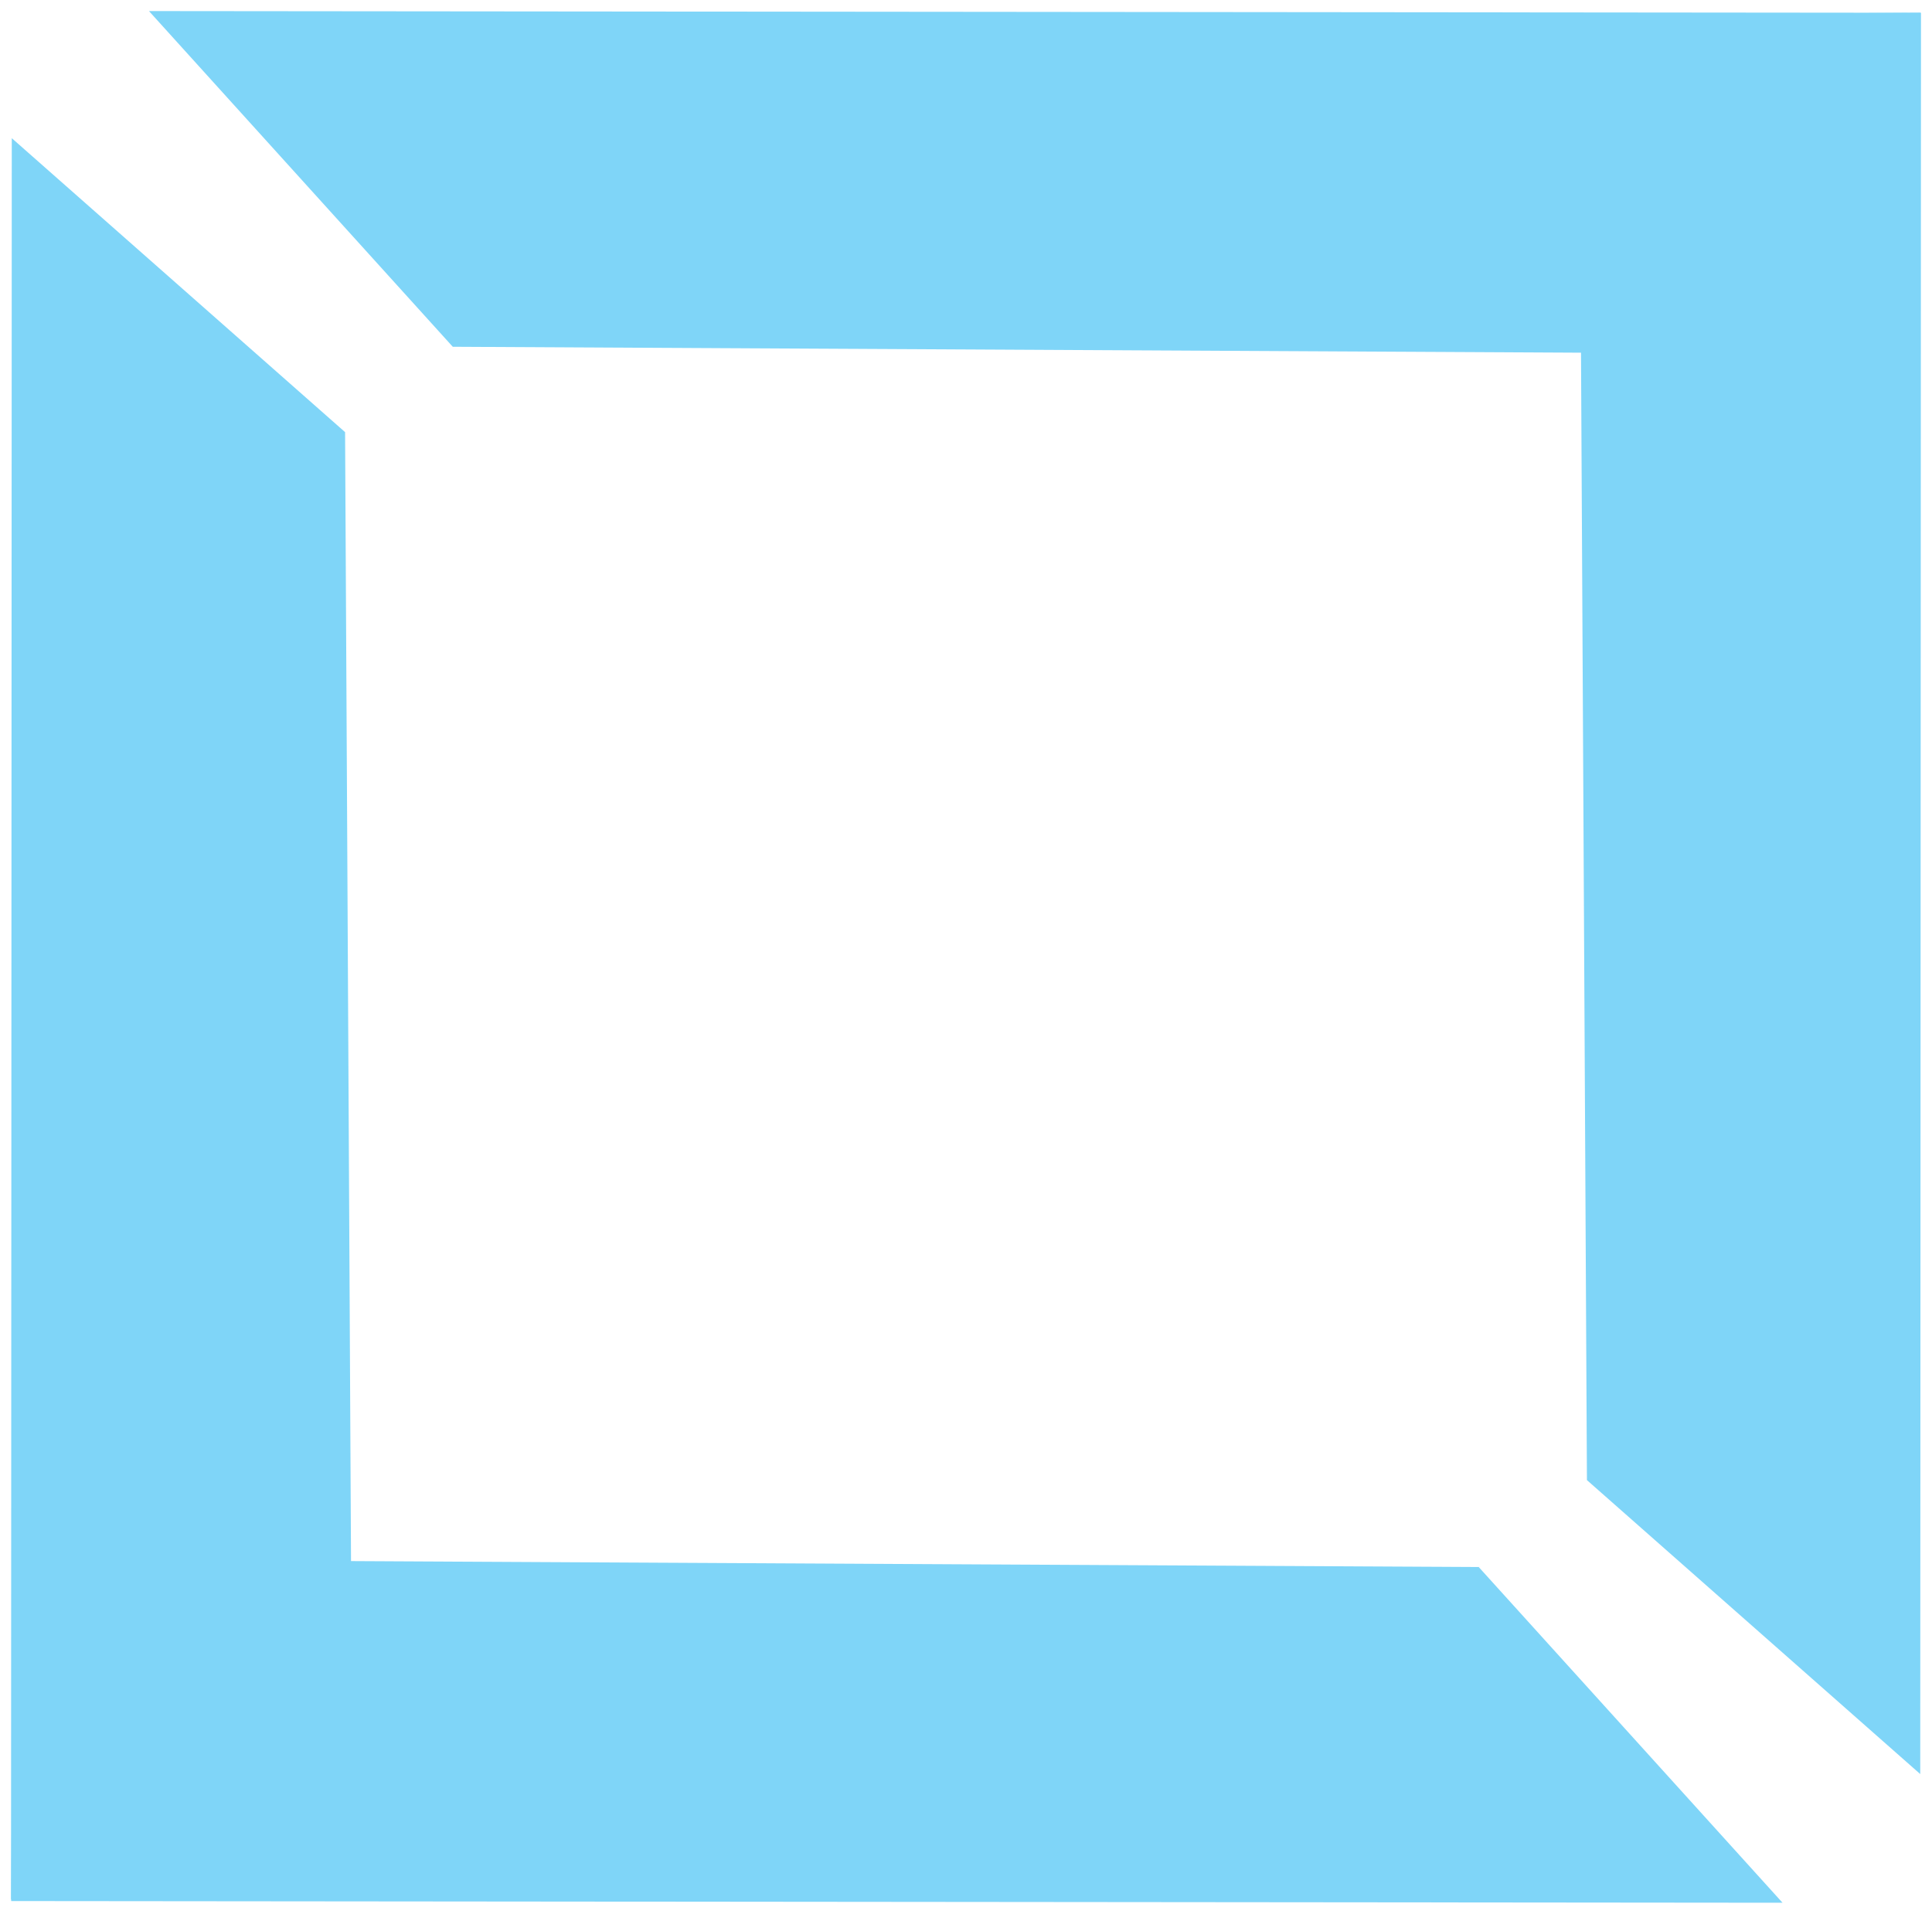
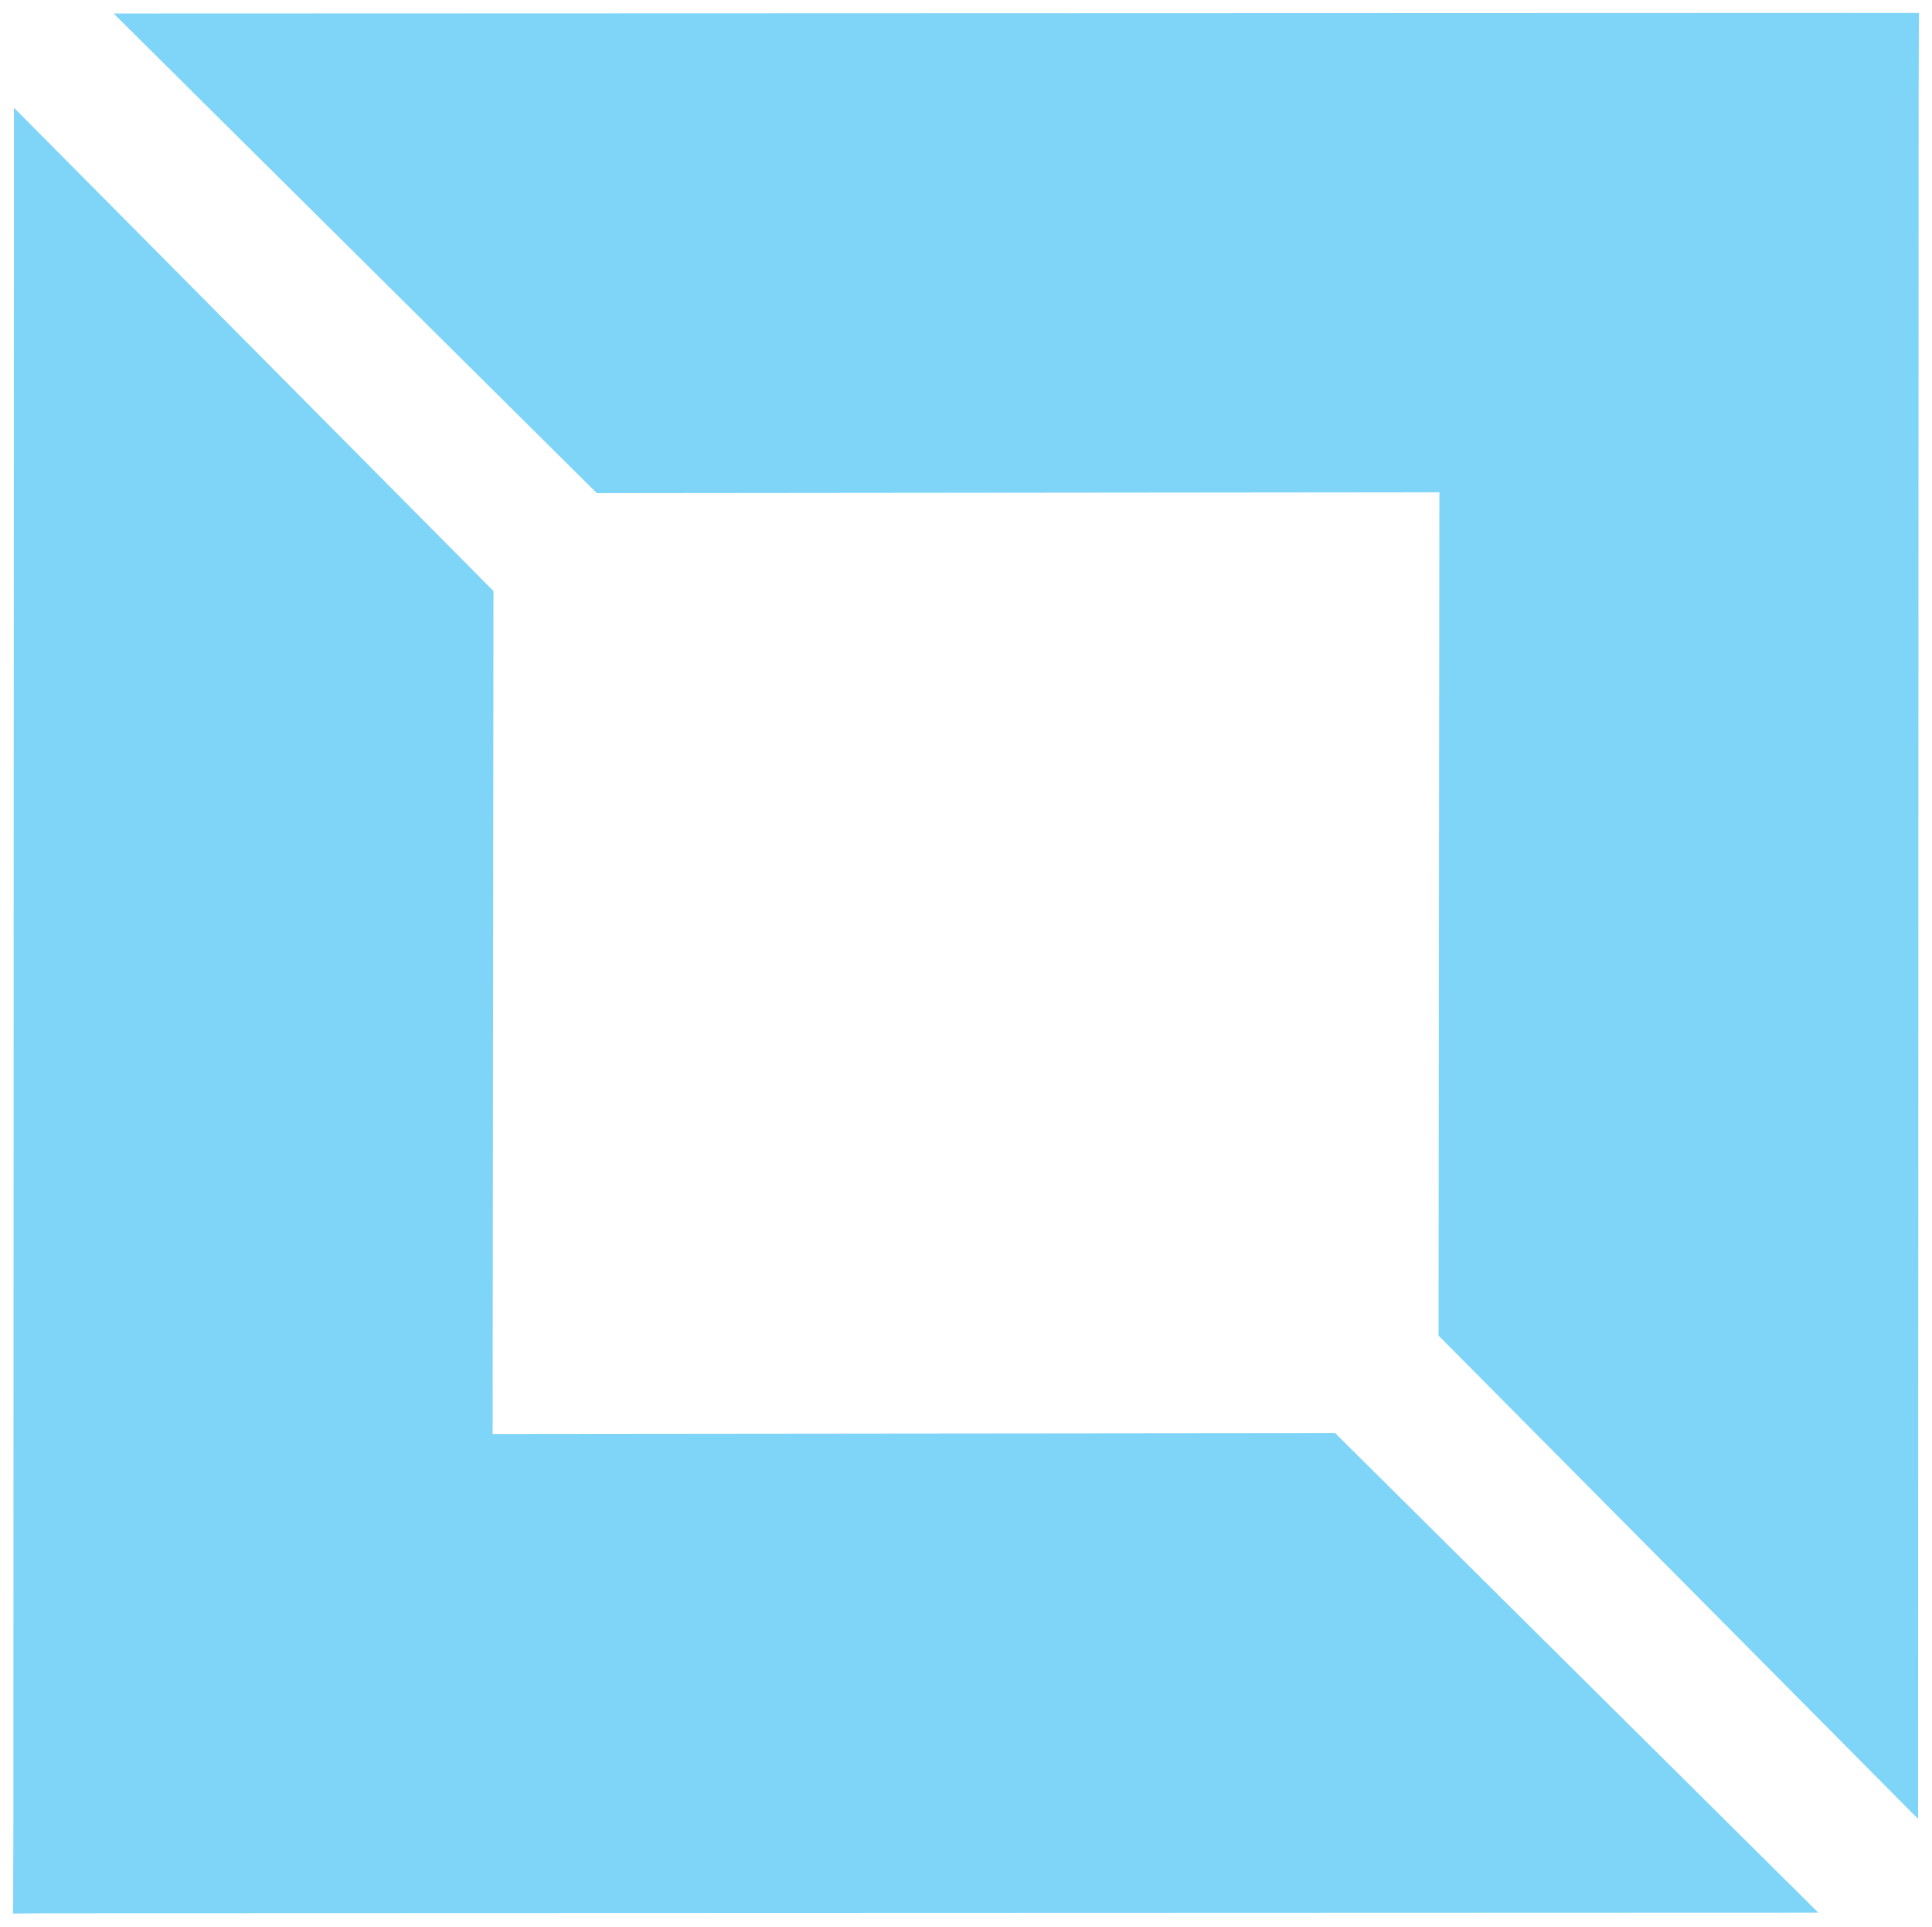
- <svg xmlns="http://www.w3.org/2000/svg" width="35.003mm" height="34.678mm" viewBox="0 0 35.003 34.678" version="1.1" id="svg5">
-   <defs id="defs2">
-     </defs>
-   <g id="layer1" transform="translate(-49.39475,-81.00496)">
-     <path id="rect234-7" transform="matrix(-0.00646837,-0.9999791,0.9999804,-0.00625861,0,0)" d="m -108.311,77.447 26.55,0.032 v 6.192 l -31.914,-0.22 z" style="fill:#7fd5f8;fill-opacity:1;stroke:#9a8a66;stroke-width:0.401;stroke-opacity:0;stop-color:#7fd5f8" class="UnoptimicedTransforms" />
-     <path id="rect234-7-0" transform="matrix(0.9999791,0.00646837,0.00625861,-0.9999804,165.4218,165.4344)" d="m -108.311,77.447 26.55,0.032 v 6.192 l -32.092,-0.177 z" style="fill:#7fd5f8;fill-opacity:1;stroke:#9a8a66;stroke-width:0.401;stroke-opacity:0;stop-color:#7fd5f8" class="UnoptimicedTransforms" />
-     <path id="rect234-7-2" transform="matrix(0.00646837,0.9999791,-0.9999804,0.00625861,133.7928,196.6591)" d="m -108.311,77.447 26.55,0.032 v 6.192 l -31.914,-0.22 z" style="fill:#7fd5f8;fill-opacity:1;stroke:#9a8a66;stroke-width:0.401;stroke-opacity:0;stop-color:#7fd5f8" class="UnoptimicedTransforms" />
-     <path id="rect234-7-0-9" transform="matrix(-0.9999791,-0.00646837,-0.00625861,0.9999804,-31.63847,31.25315)" d="m -108.311,77.447 26.55,0.032 v 6.192 l -32.092,-0.177 z" style="fill:#7fd5f8;fill-opacity:1;stroke:#9a8a66;stroke-width:0.401;stroke-opacity:0;stop-color:#7fd5f8" class="UnoptimicedTransforms" />
+ <svg xmlns="http://www.w3.org/2000/svg" width="35.117mm" height="35.009mm" viewBox="0 0 35.117 35.009" version="1.1" id="svg5">
+   <defs id="defs2" />
+   <g id="layer1" transform="translate(-49.31539,-80.82093)">
+     <g id="g371" style="fill:#7fd5f8;fill-opacity:1">
+       <path id="rect234-7-0" d="m 60.164,89.783 23.939,-0.024 0.093,-8.703 -32.815,0.011 z" style="fill:#7fd5f8;fill-opacity:1;stroke:#9a8a66;stroke-width:0.468;stroke-opacity:0;stop-color:#000000" />
+     </g>
+     <g id="g371-3" style="fill:#7fd5f8;fill-opacity:1" transform="matrix(0,1,1,0,-31.49802,31.39736)">
+       <path id="rect234-7-0-7" d="m 60.164,89.783 23.939,-0.024 0.093,-8.703 -32.815,0.011 z" style="fill:#7fd5f8;fill-opacity:1;stroke:#9a8a66;stroke-width:0.468;stroke-opacity:0;stop-color:#000000" />
+     </g>
+     <g id="g371-3-1" style="fill:#7fd5f8;fill-opacity:1" transform="rotate(180,66.87411,98.32374)">
+       <path id="rect234-7-0-7-8" d="m 60.164,89.783 23.939,-0.024 0.093,-8.703 -32.815,0.011 z" style="fill:#7fd5f8;fill-opacity:1;stroke:#9a8a66;stroke-width:0.468;stroke-opacity:0;stop-color:#000000" />
+     </g>
+     <g id="g371-0" style="fill:#7fd5f8;fill-opacity:1" transform="matrix(0,-1,-1,0,165.2461,165.2558)">
+       <path id="rect234-7-0-2" d="m 60.164,89.783 23.939,-0.024 0.093,-8.703 -32.815,0.011 z" style="fill:#7fd5f8;fill-opacity:1;stroke:#9a8a66;stroke-width:0.468;stroke-opacity:0;stop-color:#000000" />
+     </g>
  </g>
</svg>
